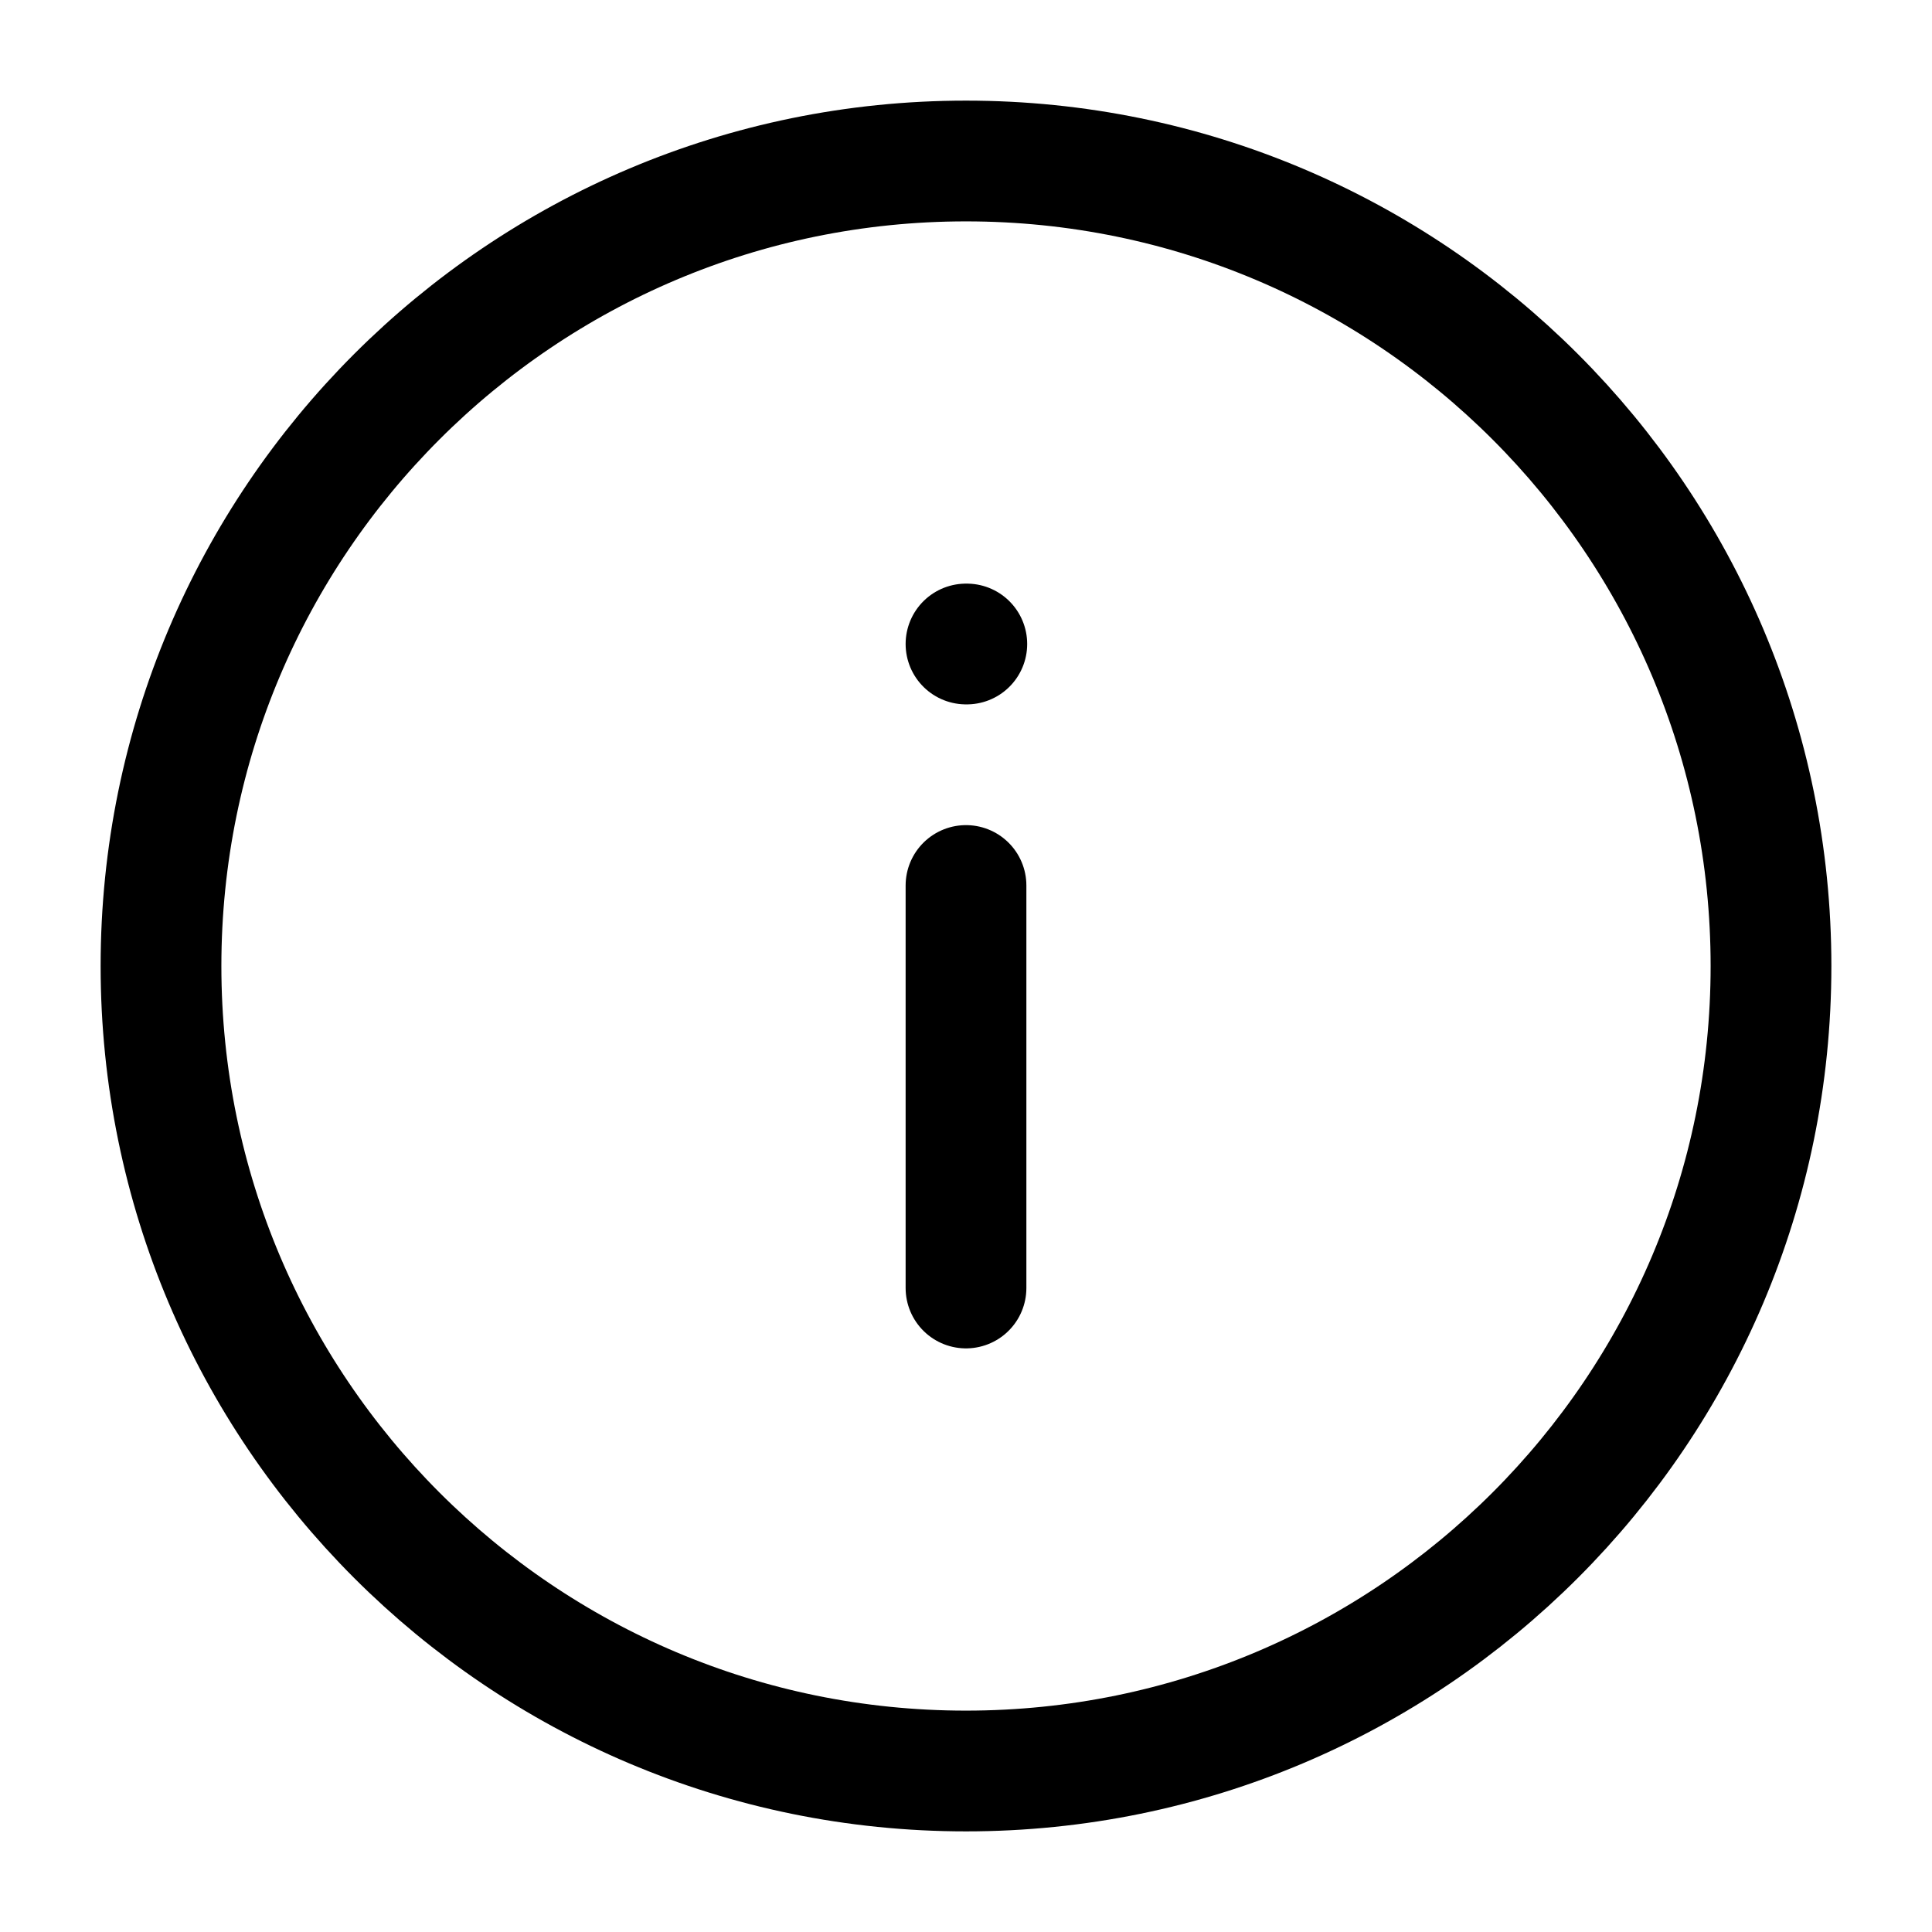
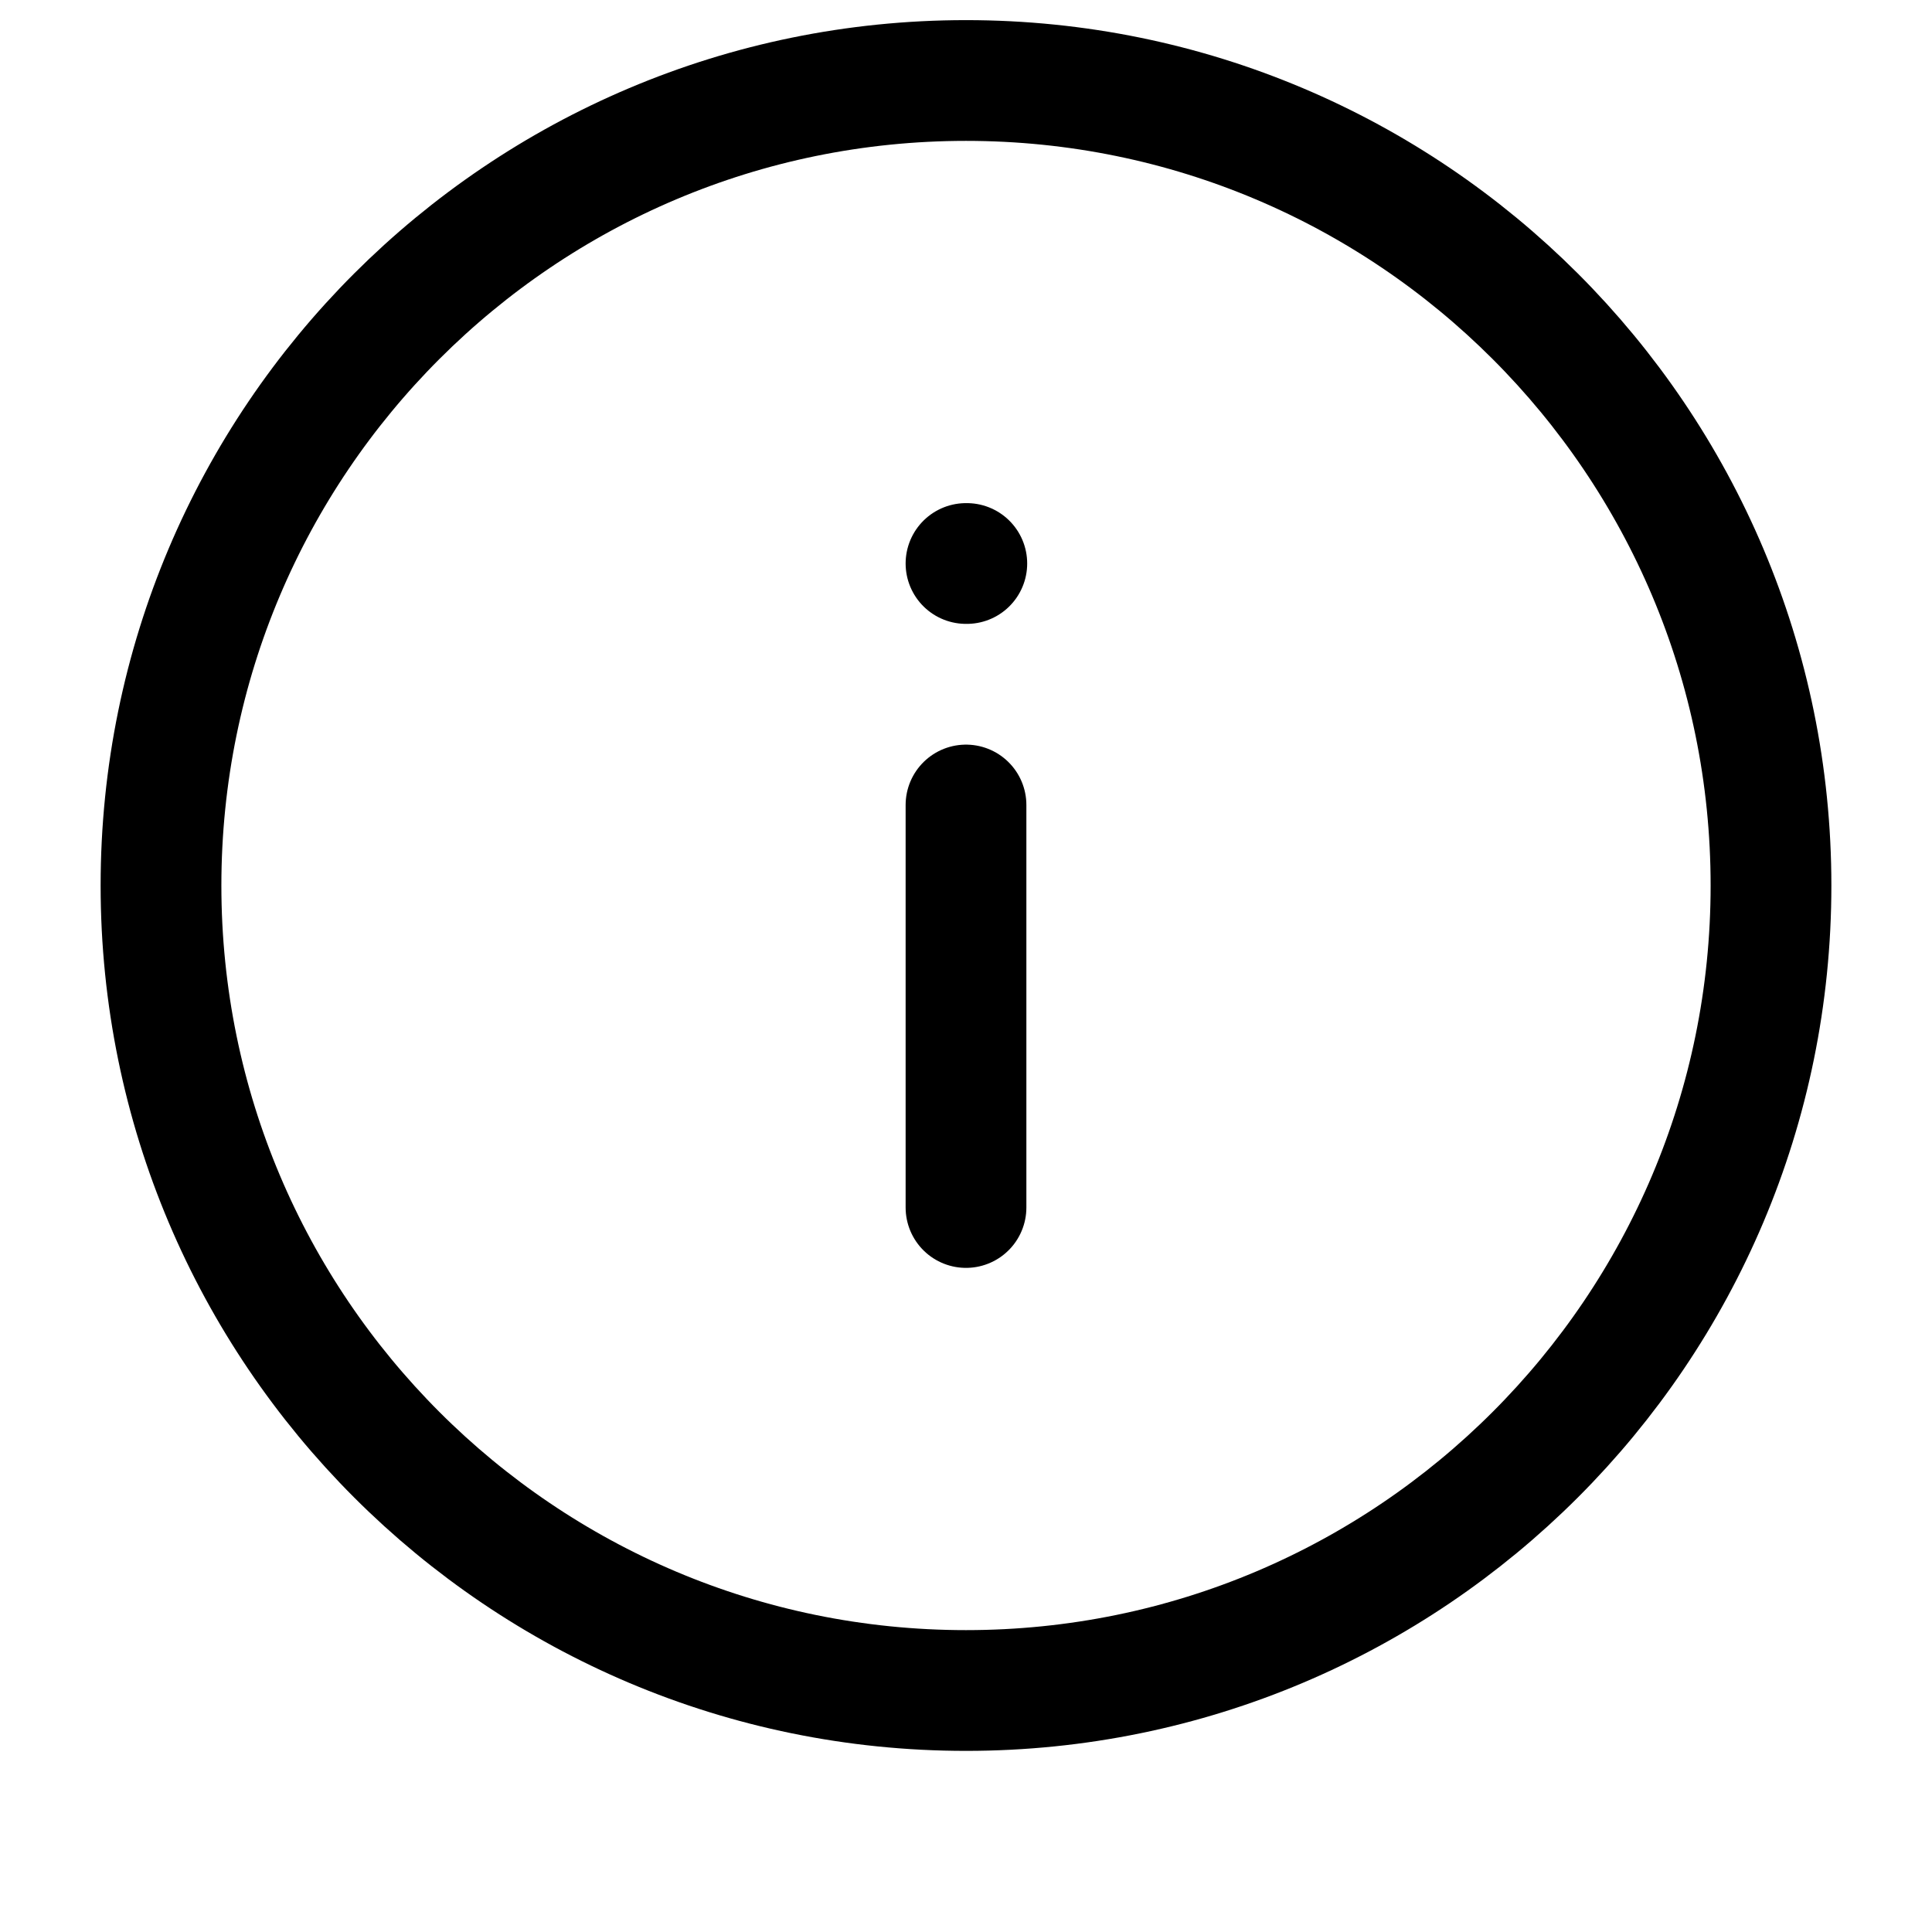
- <svg xmlns="http://www.w3.org/2000/svg" width="24" height="24" viewBox="0 0 24 24" fill="none">
+ <svg xmlns="http://www.w3.org/2000/svg" width="22" height="22" viewBox="0 1 24 24" fill="none">
  <path d="M12 22C17.523 22 22 17.523 22 12C22 6.477 17.523 2 12 2C6.477 2 2 6.477 2 12C2 17.523 6.477 22 12 22Z" stroke="black" stroke-width="1.5" stroke-linecap="round" stroke-linejoin="round" />
  <path d="M12 8H12.01" stroke="black" stroke-width="1.5" stroke-linecap="round" stroke-linejoin="round" />
  <path d="M12 16V11" stroke="black" stroke-width="1.5" stroke-linecap="round" stroke-linejoin="round" />
</svg>
